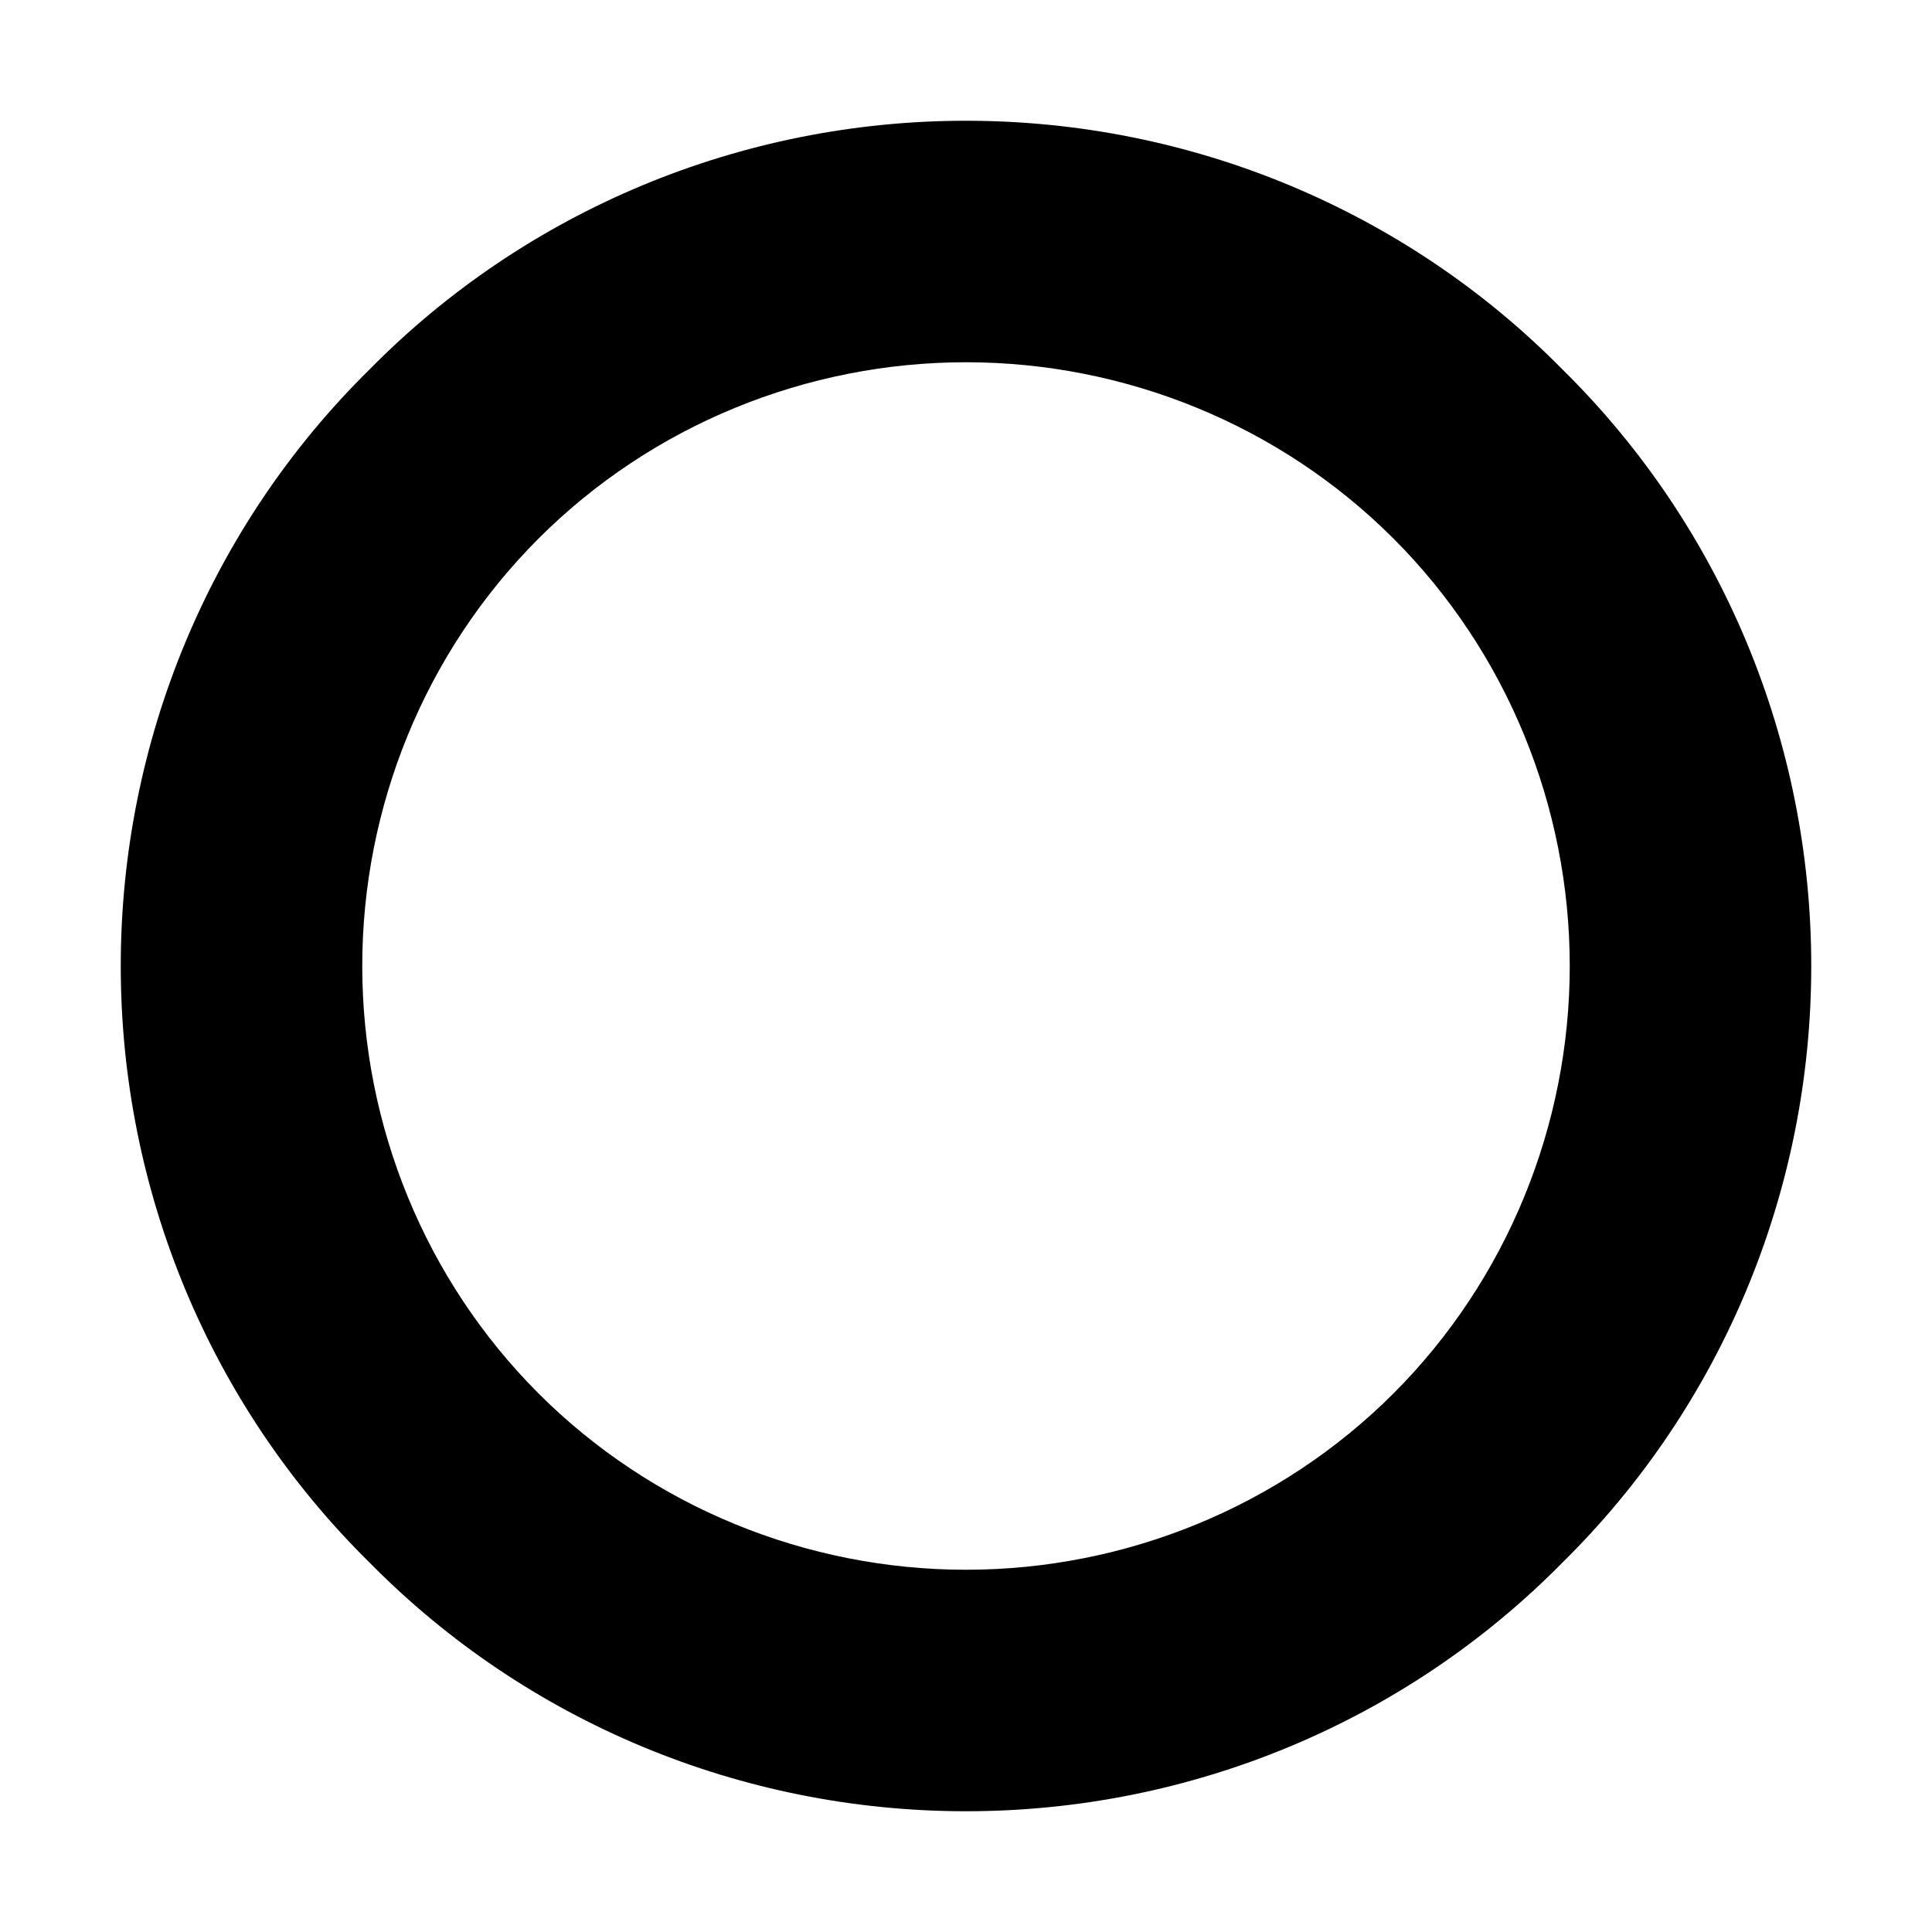
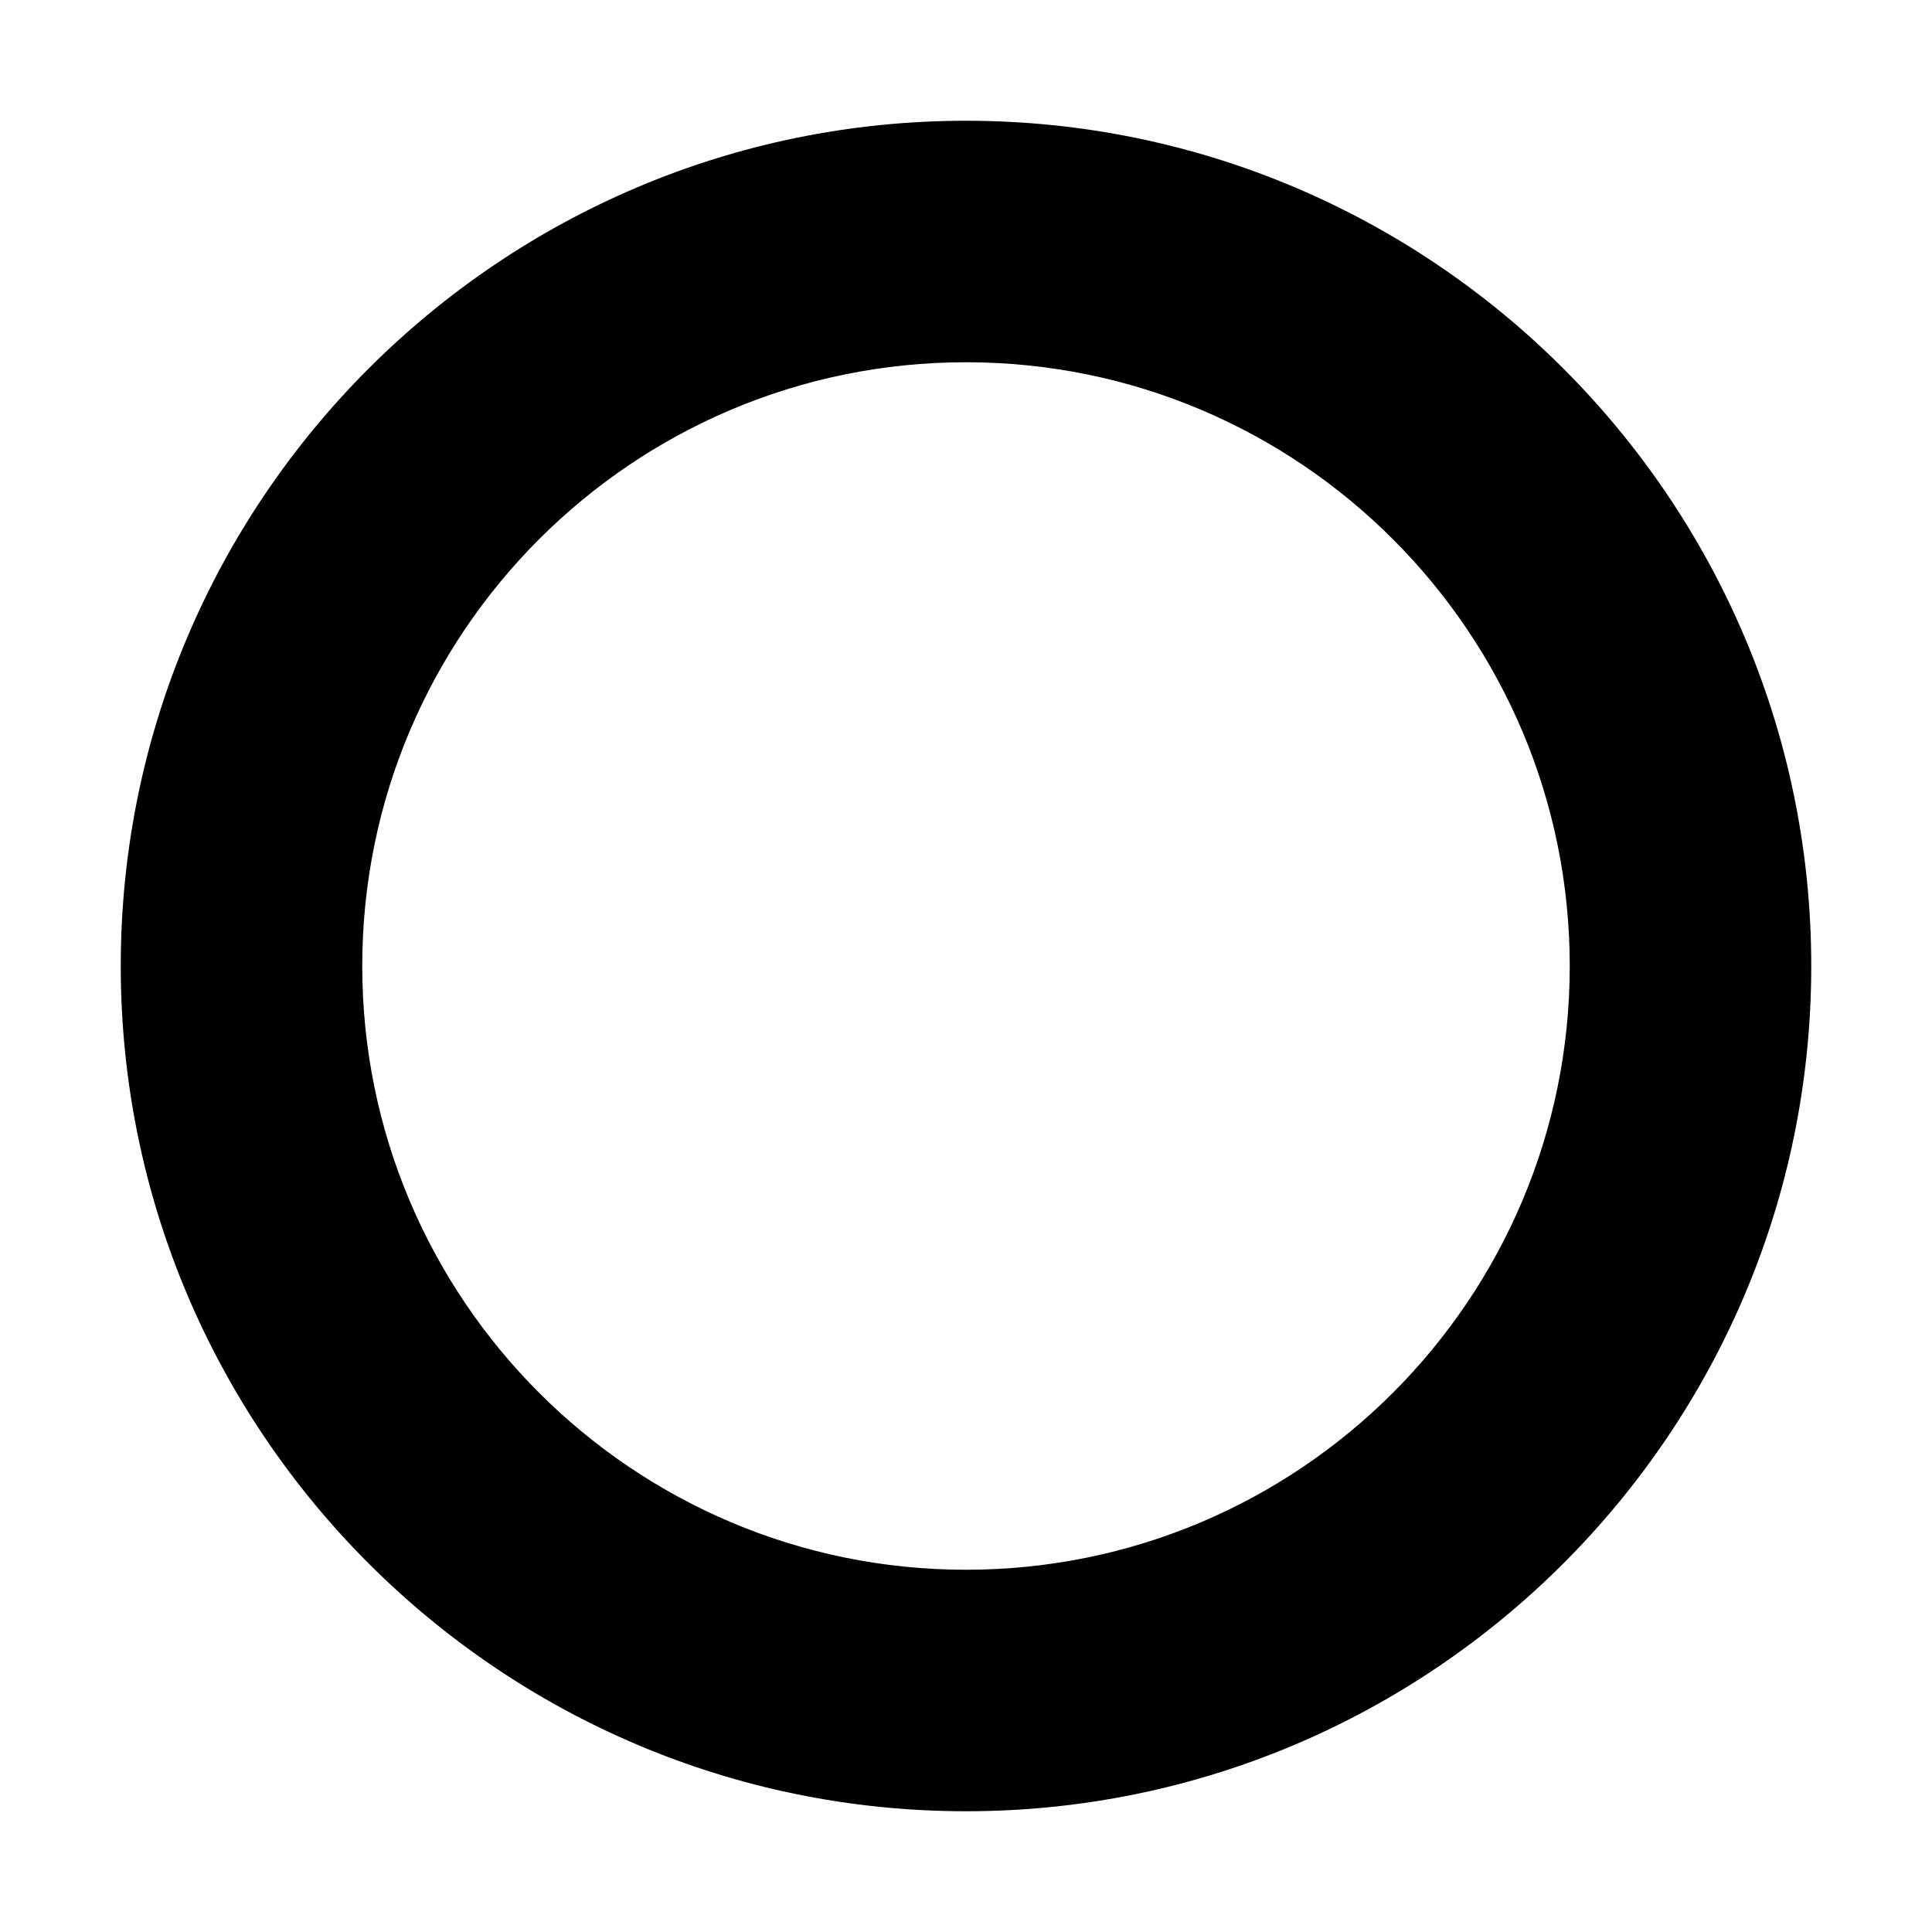
<svg xmlns="http://www.w3.org/2000/svg" viewBox="0 0 8 8" fill="currentColor" overflow="visible">
-   <path d="M4 .5c.93 0 1.82.37 2.47 1.03.66.65 1.03 1.54 1.03 2.47 0 .93-.37 1.82-1.03 2.47-.65.66-1.54 1.03-2.47 1.03-.93 0-1.82-.37-2.47-1.03-.66-.65-1.03-1.54-1.03-2.47 0-.93.37-1.82 1.03-2.47.65-.66 1.54-1.03 2.47-1.03zm0 1c-.66 0-1.3.26-1.77.73-.47.47-.73 1.11-.73 1.77 0 .66.26 1.3.73 1.77.47.47 1.11.73 1.77.73.66 0 1.3-.26 1.77-.73.47-.47.73-1.11.73-1.77 0-.66-.26-1.3-.73-1.77-.47-.47-1.11-.73-1.77-.73z" />
+   <path d="M4 .5c1.93 0 3.5 1.57 3.5 3.5 0 1.93-1.57 3.5-3.5 3.5-1.93 0-3.5-1.57-3.5-3.5 0-1.93 1.57-3.5 3.5-3.5zm0 1c-1.38 0-2.5 1.12-2.5 2.5 0 1.38 1.12 2.5 2.5 2.5 1.38 0 2.5-1.12 2.5-2.5 0-1.38-1.12-2.5-2.5-2.5z" />
</svg>
